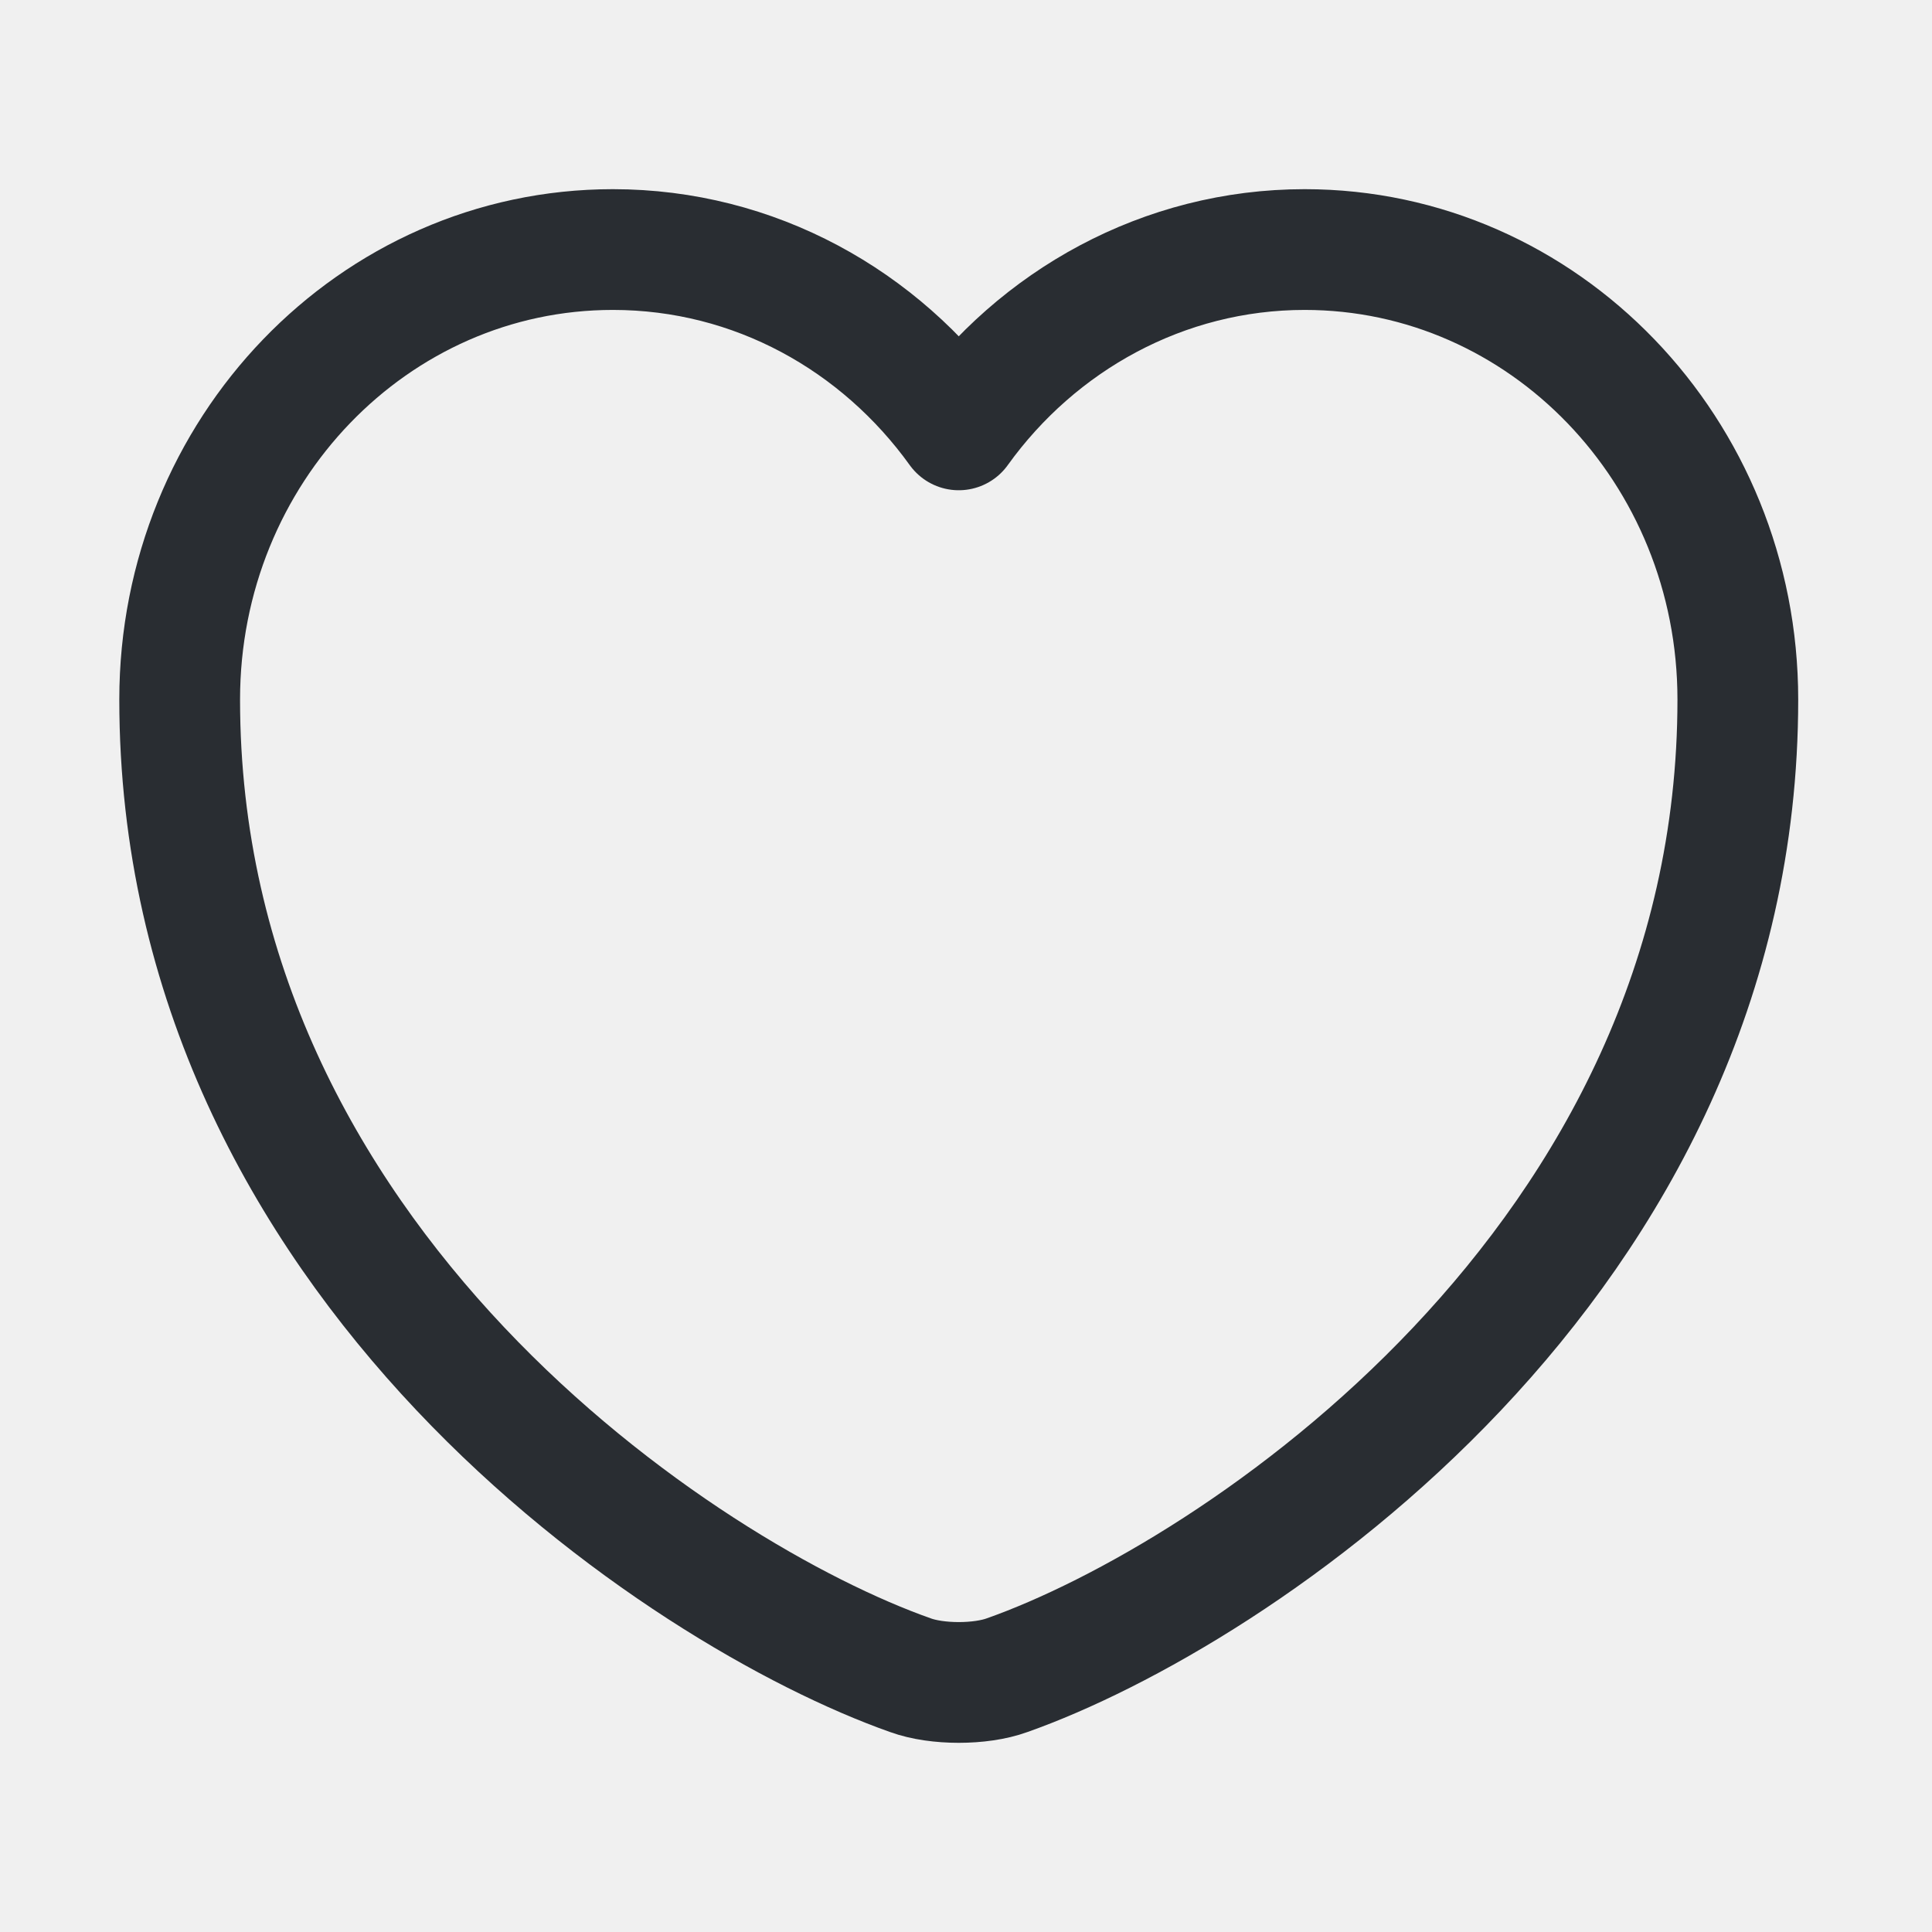
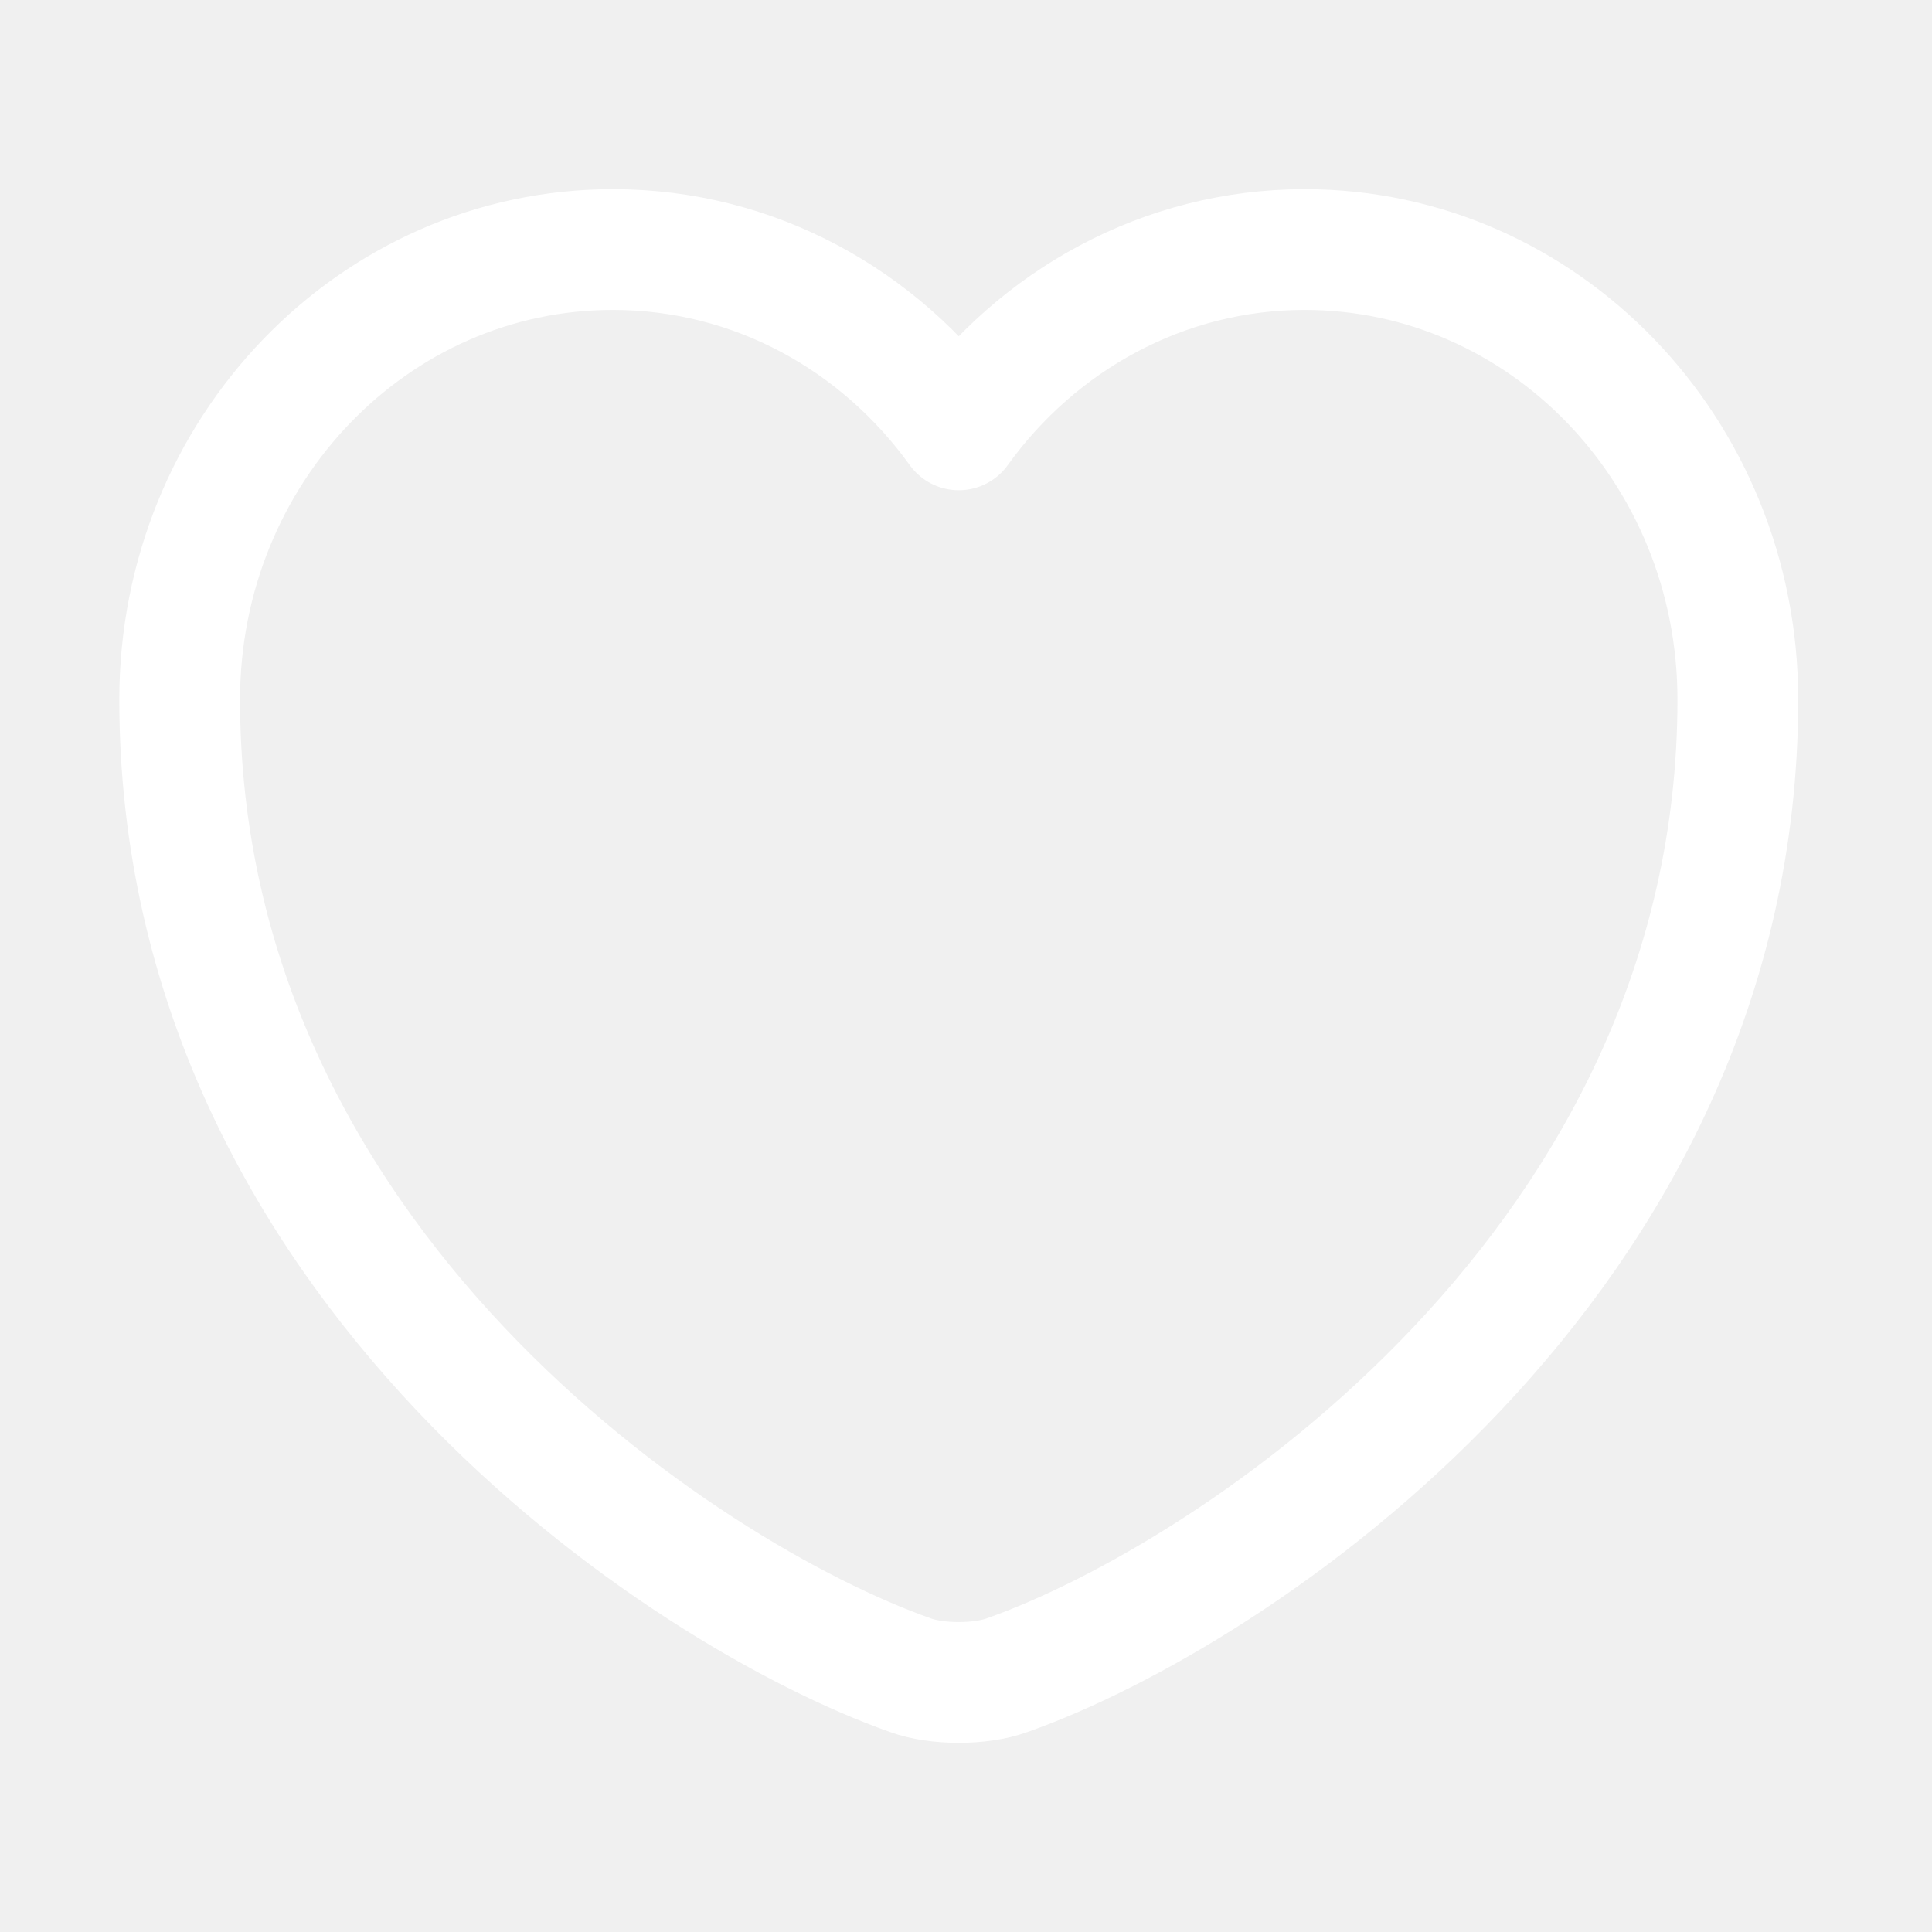
<svg xmlns="http://www.w3.org/2000/svg" width="24" height="24" viewBox="0 0 24 24" fill="none">
-   <path d="M12.51 20.81C12.181 20.93 11.639 20.93 11.31 20.81C8.503 19.82 2.232 15.69 2.232 8.69C2.232 5.6 4.642 3.1 7.613 3.1C9.374 3.1 10.932 3.98 11.91 5.34C12.887 3.98 14.455 3.1 16.207 3.1C19.178 3.1 21.588 5.6 21.588 8.69C21.588 15.69 15.316 19.82 12.51 20.81Z" stroke="#292D32" stroke-width="1.5" stroke-linecap="round" stroke-linejoin="round" />
+   <path d="M12.51 20.81C12.181 20.93 11.639 20.93 11.31 20.81C8.503 19.82 2.232 15.69 2.232 8.69C2.232 5.6 4.642 3.1 7.613 3.1C9.374 3.1 10.932 3.98 11.91 5.34C12.887 3.98 14.455 3.1 16.207 3.1C19.178 3.1 21.588 5.6 21.588 8.69C21.588 15.69 15.316 19.82 12.51 20.81Z" stroke="#ffffff" stroke-width="1.5" stroke-linecap="round" stroke-linejoin="round" />
</svg>
